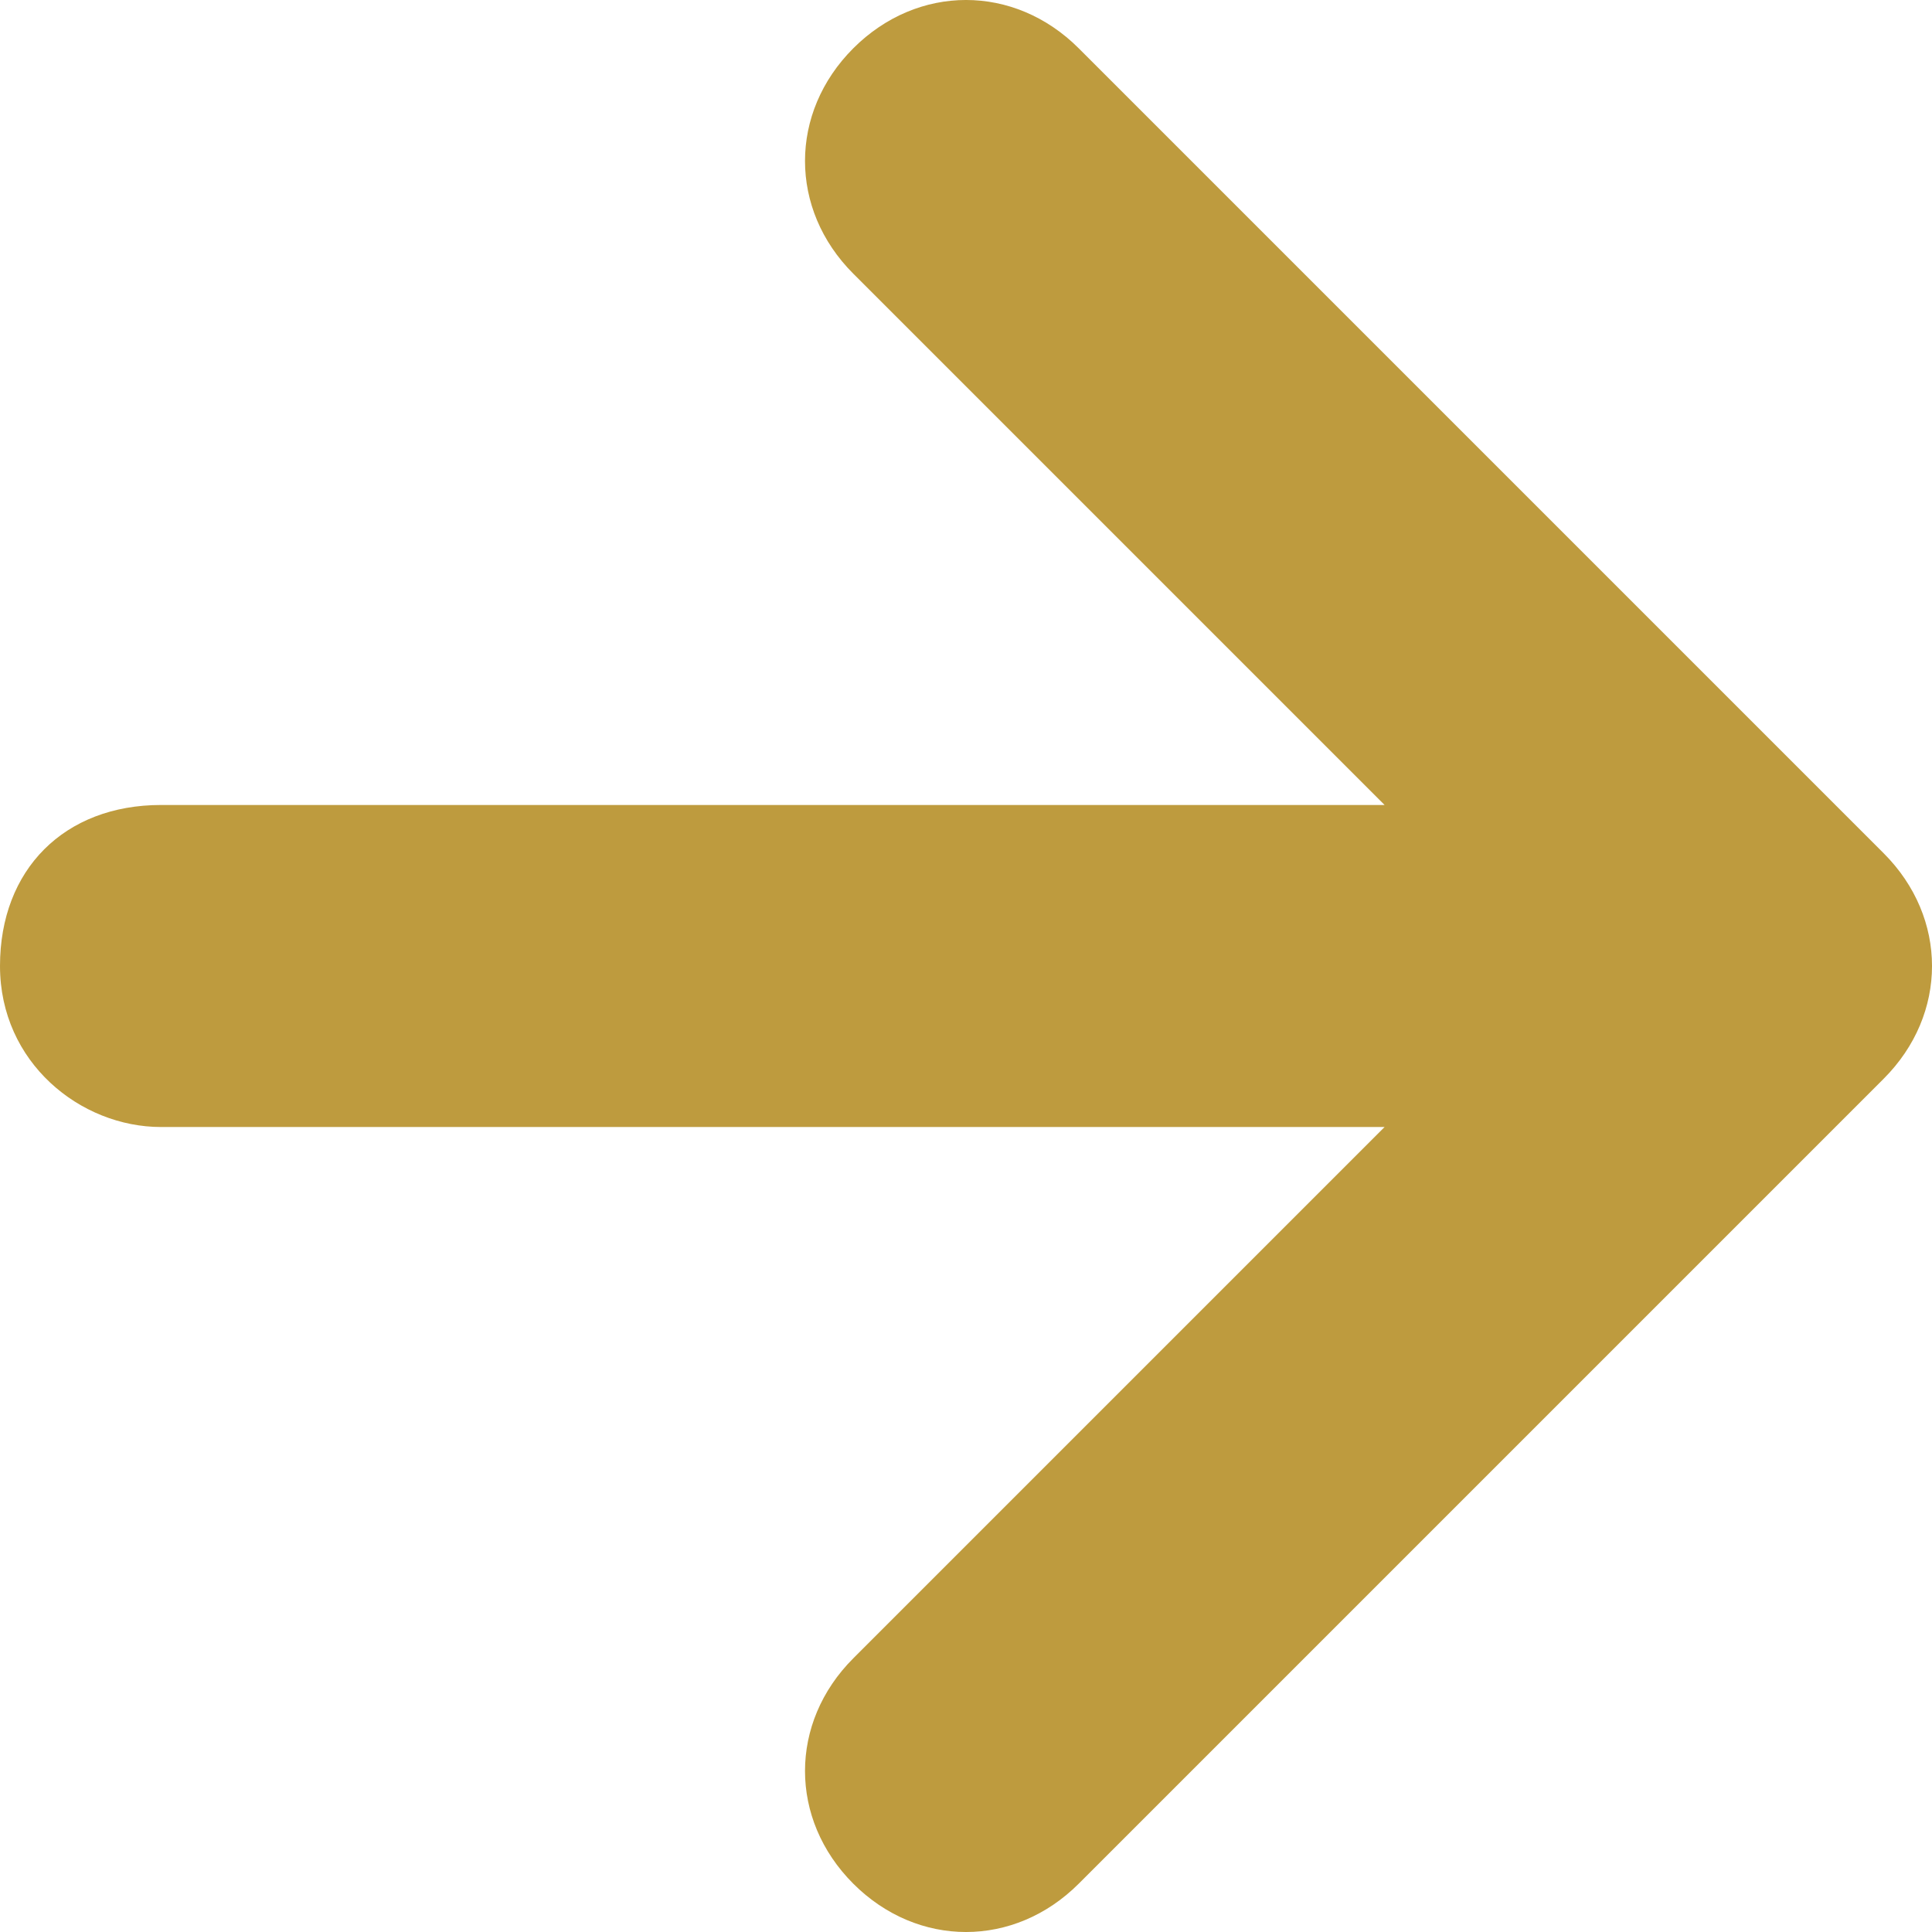
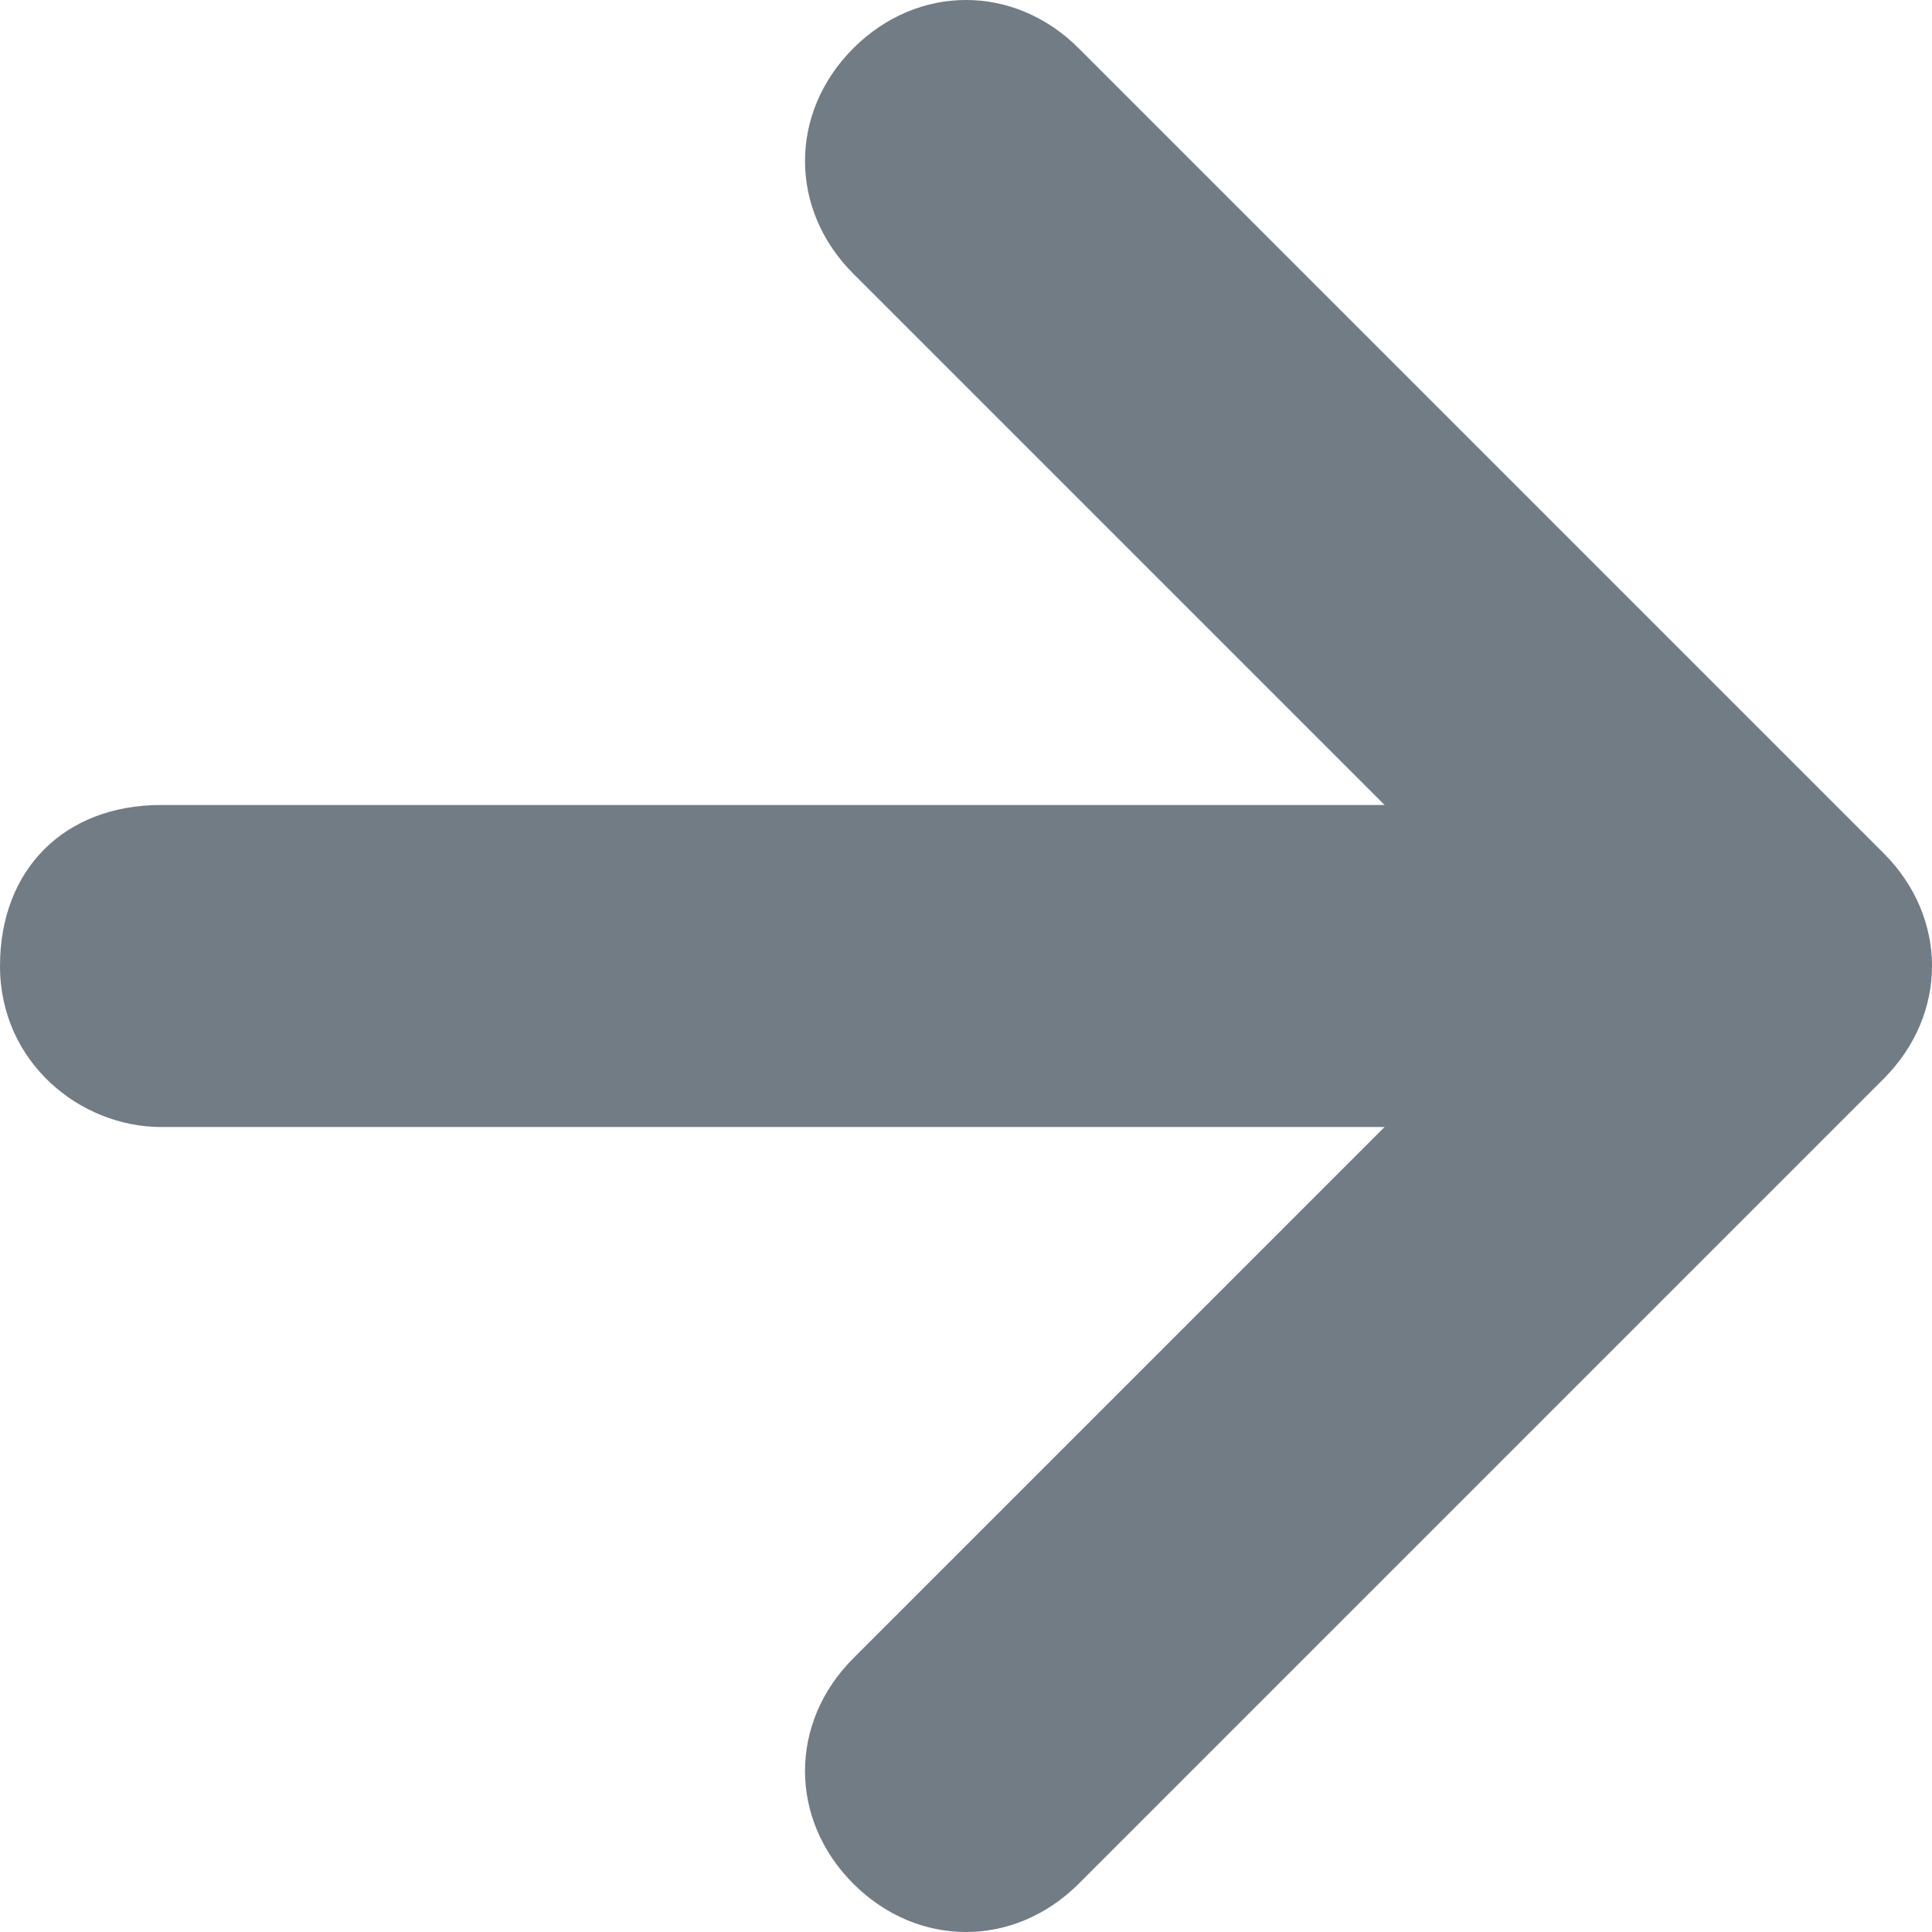
<svg xmlns="http://www.w3.org/2000/svg" width="50" height="50" viewBox="0 0 50 50">
-   <path fill="#BE9B3E" d="M48.75,27.917 L27.917,48.75 C26.25,50.417 23.75,50.417 22.083,48.75 C20.417,47.083 20.417,44.583 22.083,42.917 L35.833,29.167 L4.167,29.167 C2.083,29.167 0,27.5 0,25 C0,22.5 1.667,20.833 4.167,20.833 L35.833,20.833 L22.083,7.083 C20.417,5.417 20.417,2.917 22.083,1.25 C23.75,-0.417 26.25,-0.417 27.917,1.25 L48.75,22.083 L48.75,22.083 C50.417,23.75 50.417,26.25 48.75,27.917 Z" />
+   <path fill="#727C85" d="M48.75,27.917 L27.917,48.75 C26.25,50.417 23.75,50.417 22.083,48.75 C20.417,47.083 20.417,44.583 22.083,42.917 L35.833,29.167 L4.167,29.167 C2.083,29.167 0,27.5 0,25 C0,22.5 1.667,20.833 4.167,20.833 L35.833,20.833 L22.083,7.083 C20.417,5.417 20.417,2.917 22.083,1.25 C23.75,-0.417 26.25,-0.417 27.917,1.25 L48.75,22.083 L48.75,22.083 C50.417,23.75 50.417,26.25 48.75,27.917 Z" />
</svg>
